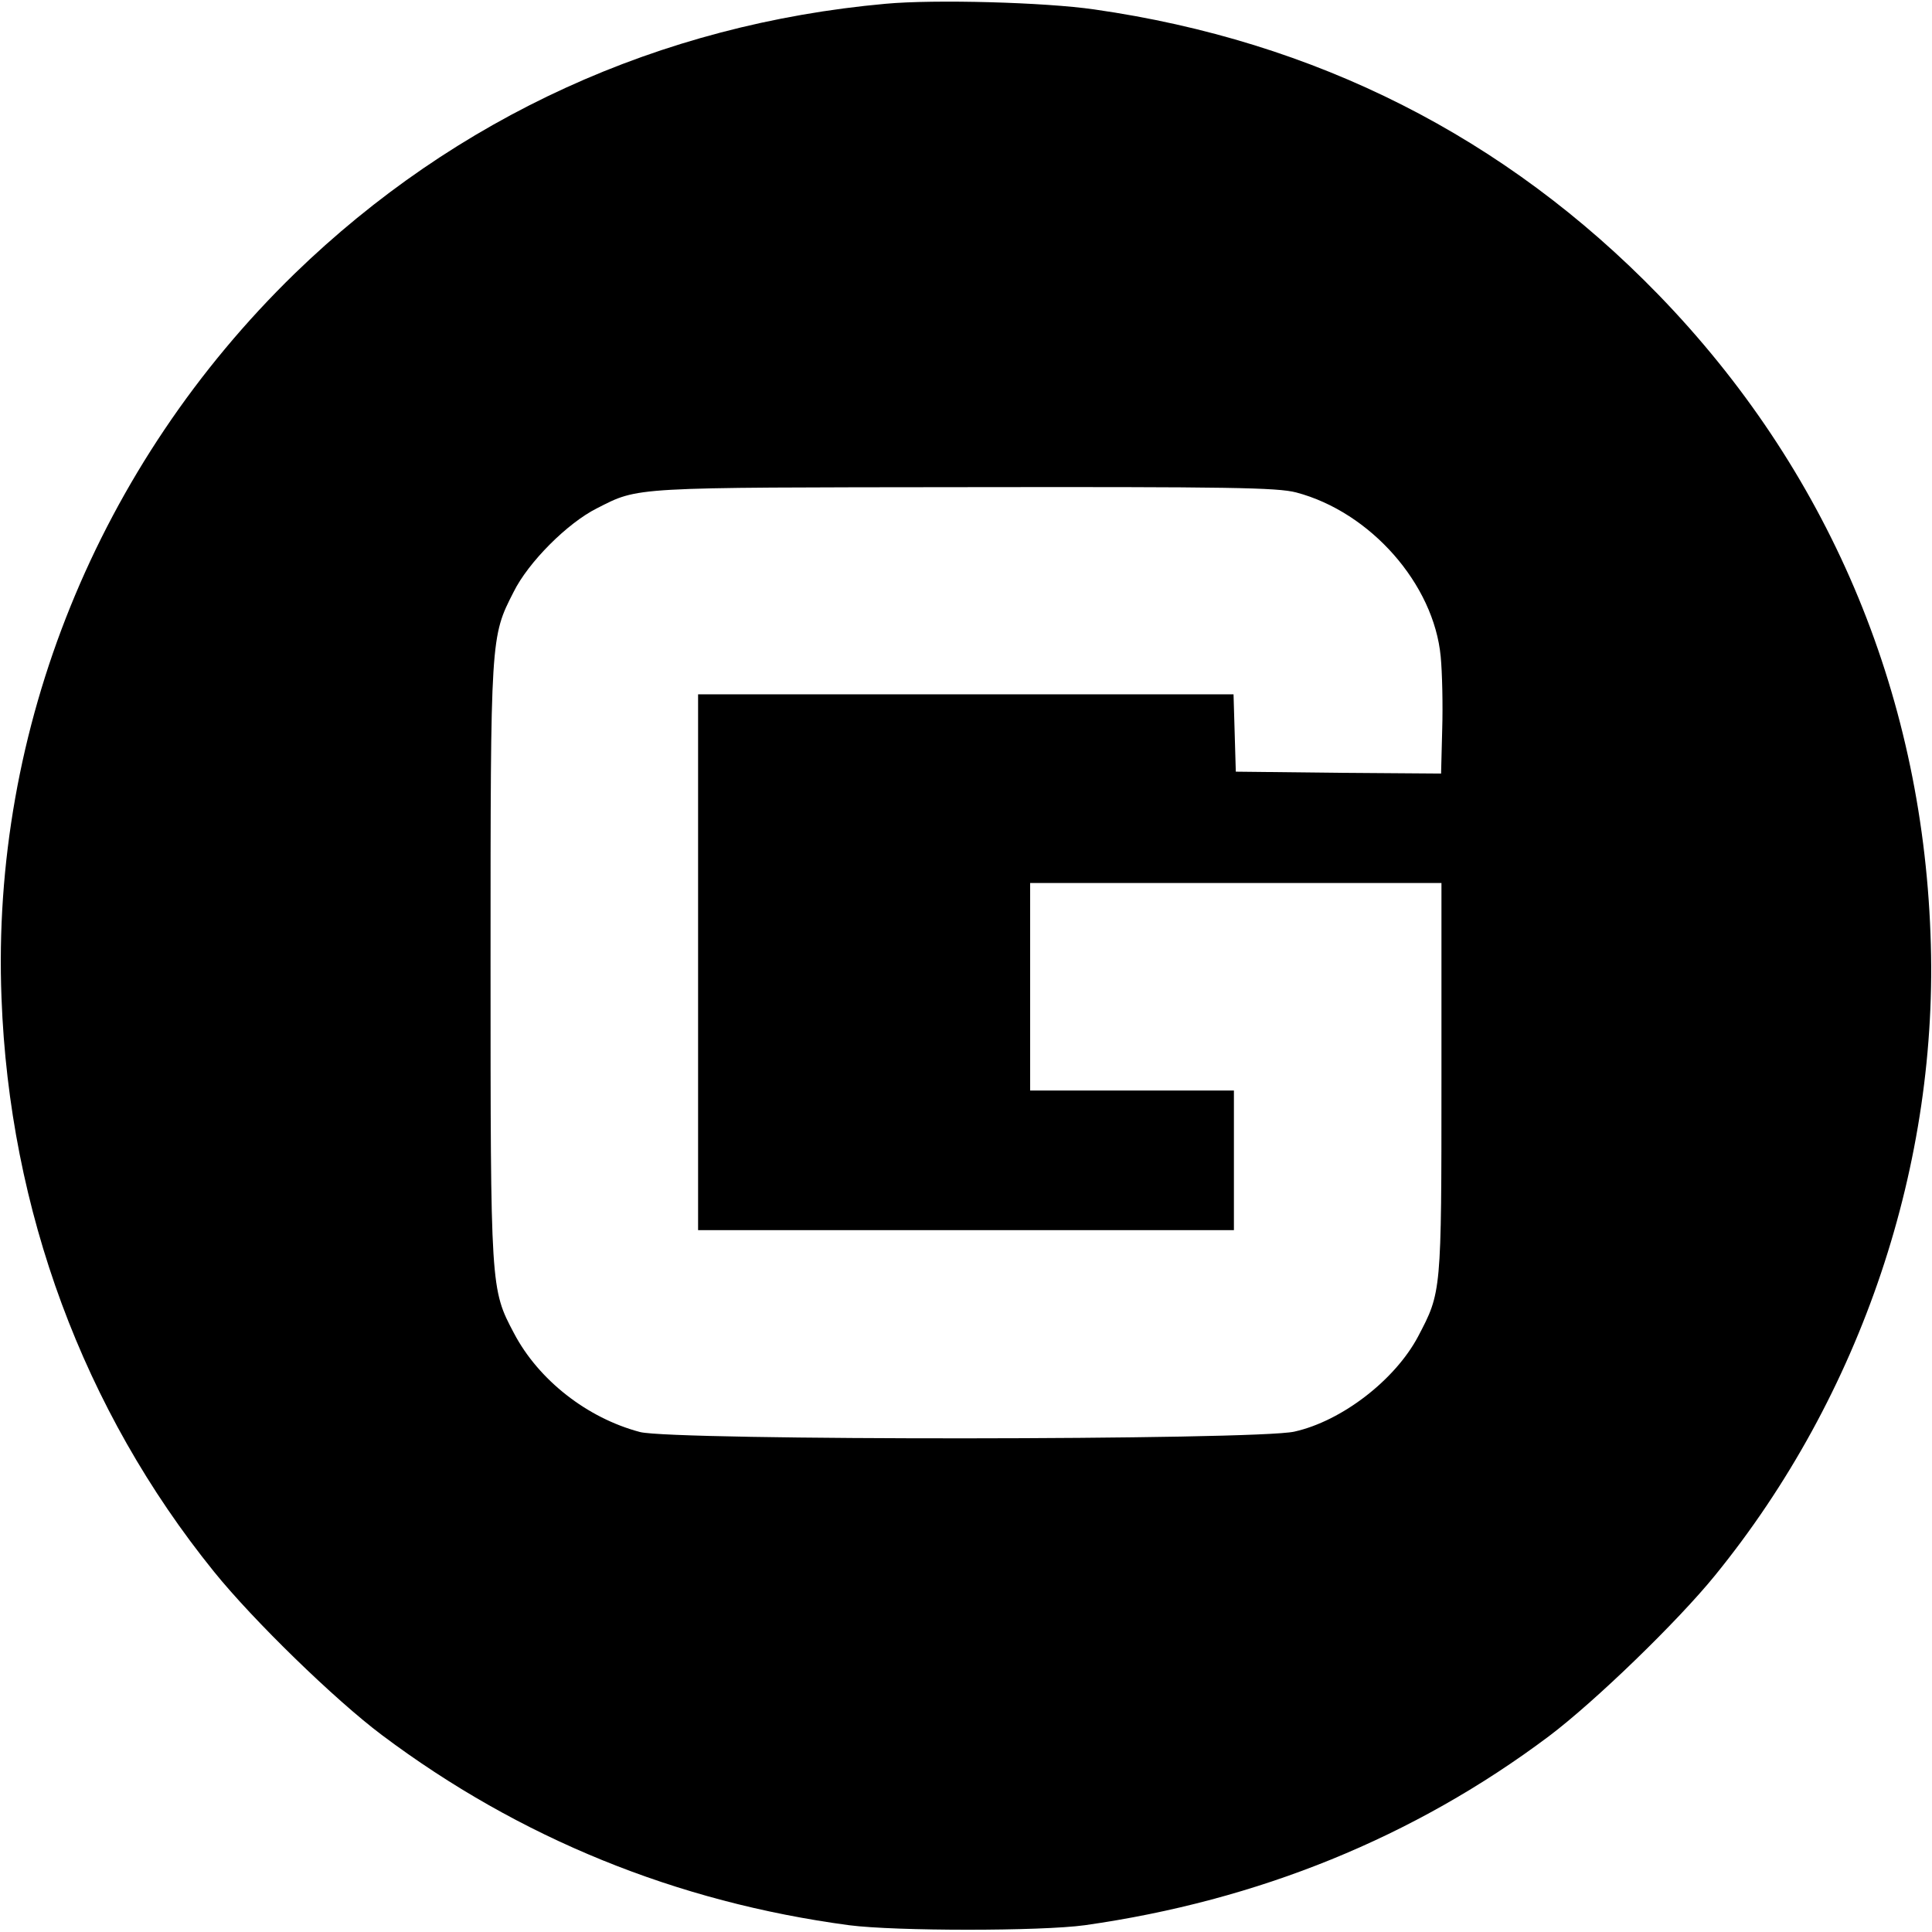
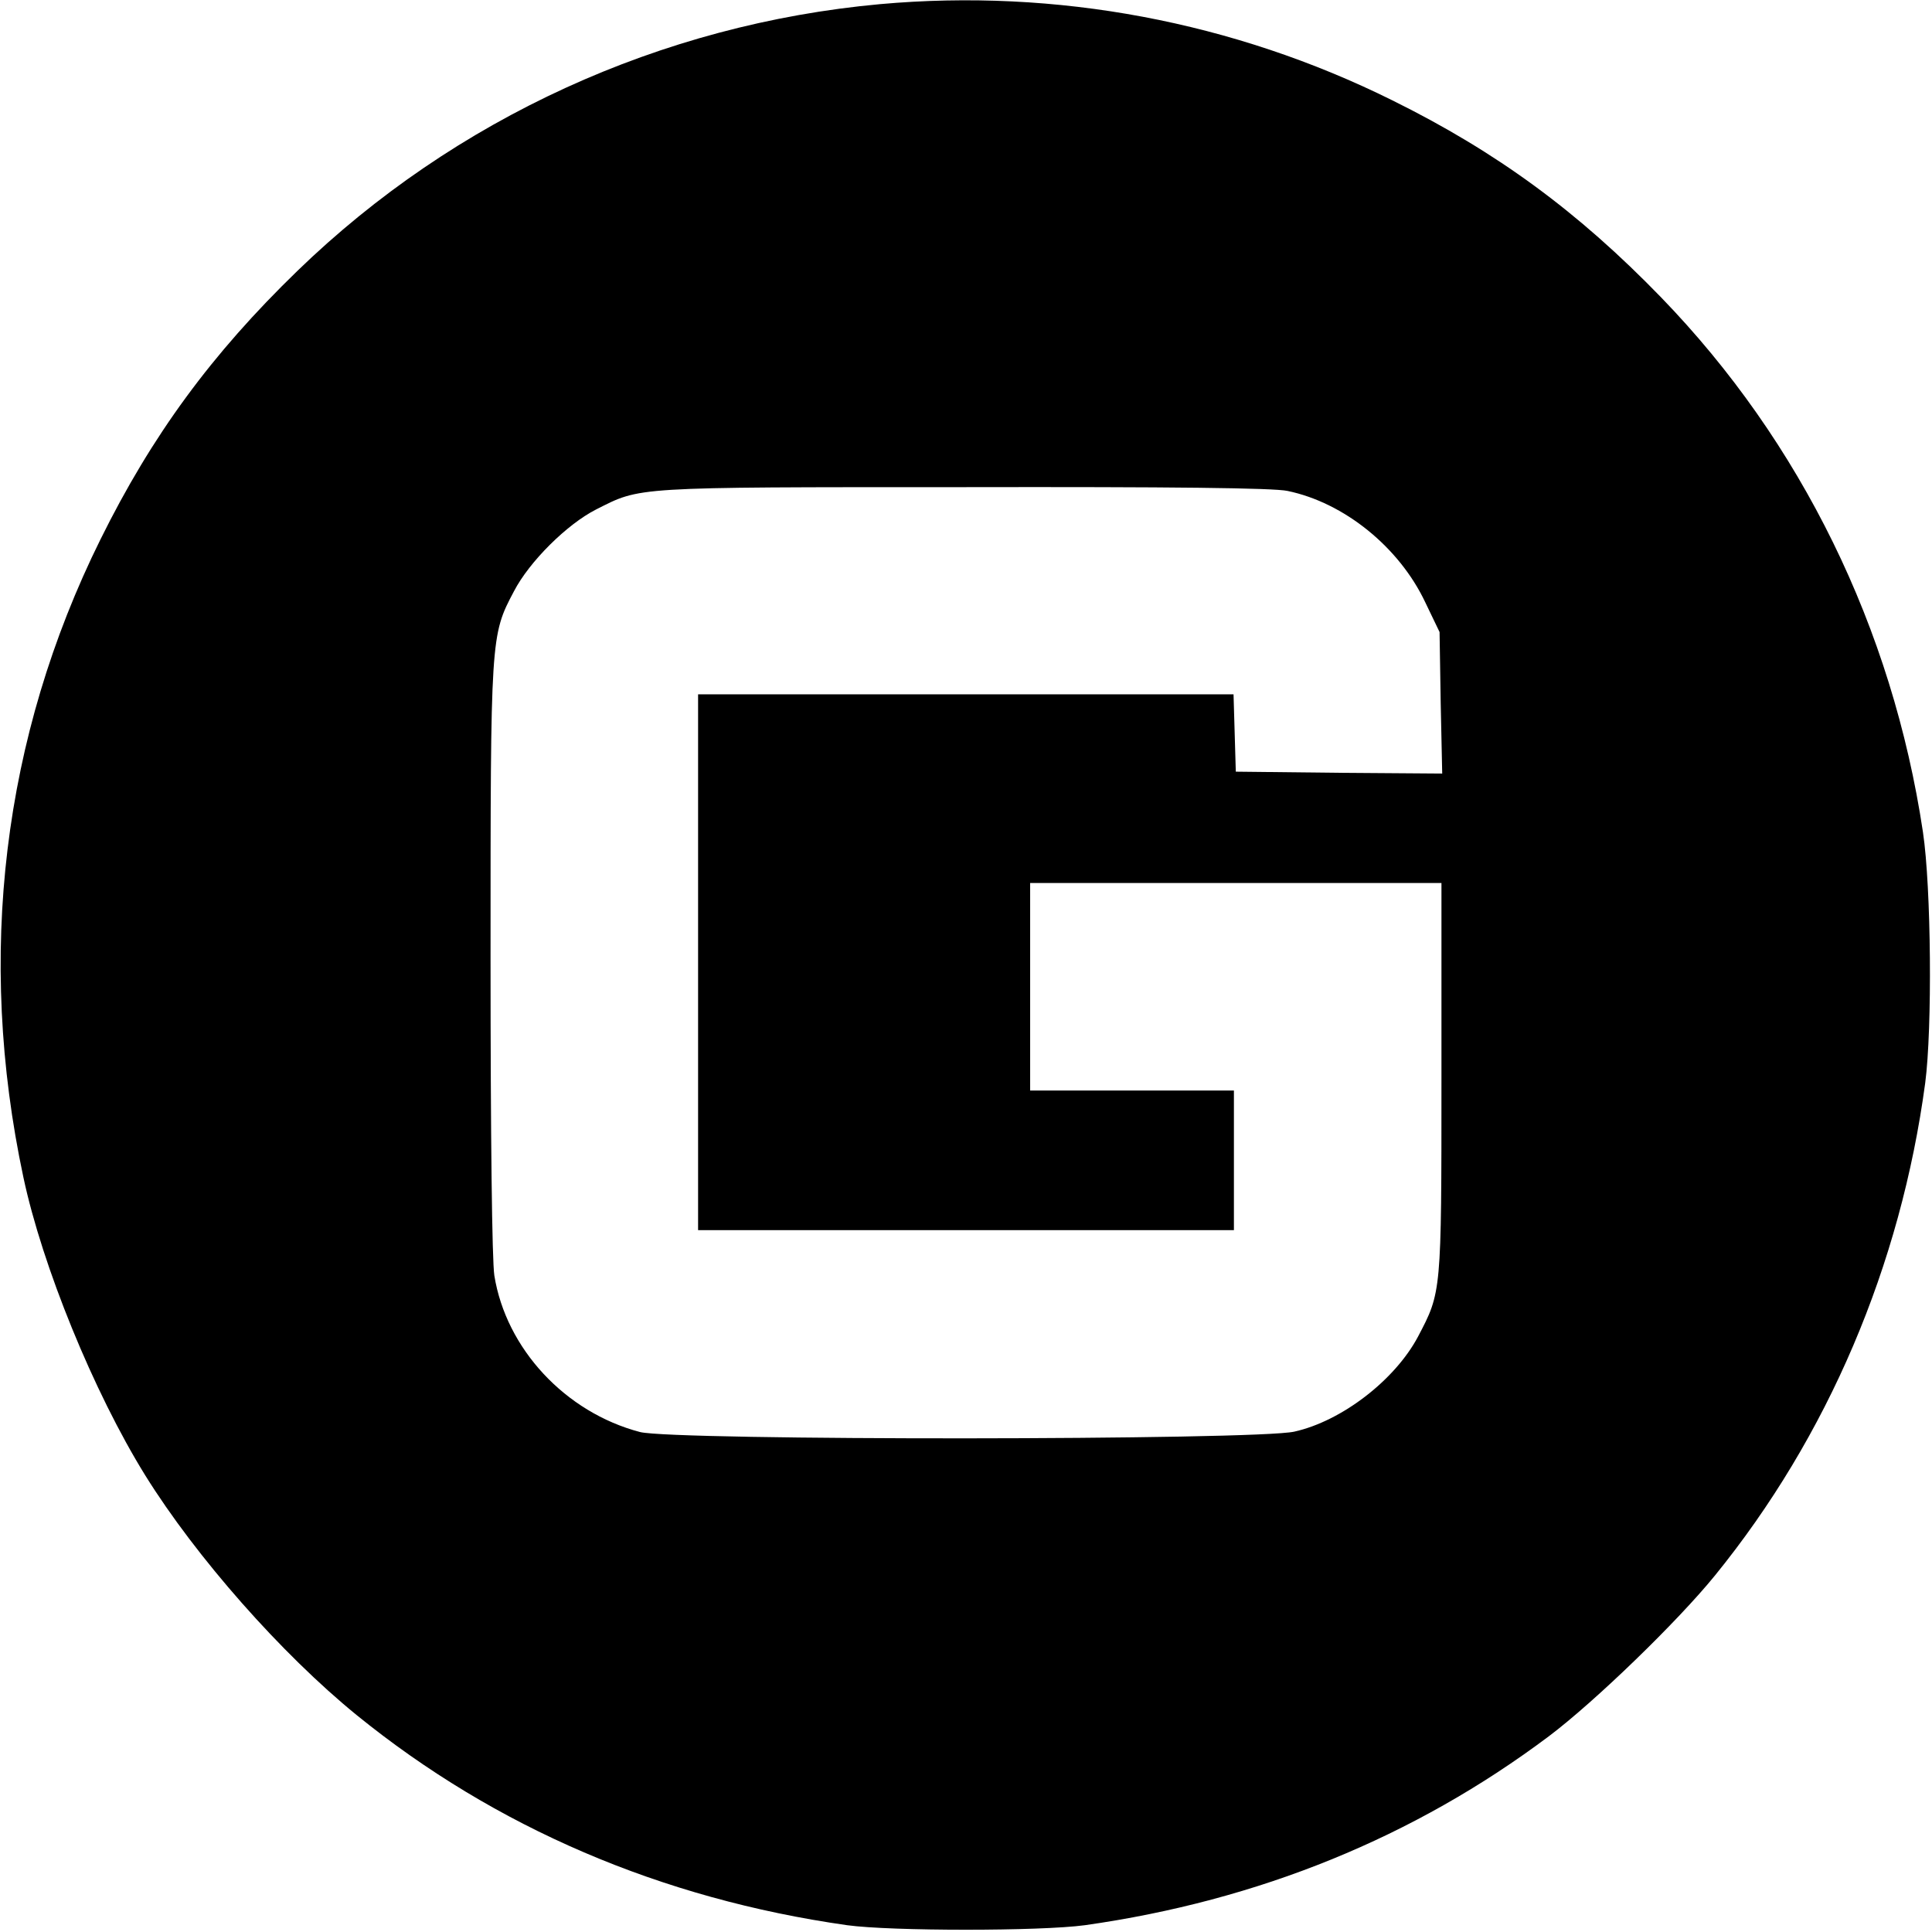
<svg xmlns="http://www.w3.org/2000/svg" version="1.0" width="512pt" height="512pt" viewBox="0 0 512 512" preserveAspectRatio="xMidYMid meet">
  <g transform="translate(0,512) scale(0.1,-0.1)" fill="#000000" stroke="none">
-     <path d="M2347 5110 c-599 -54 -1139 -301 -1566 -715 -521 -507 -805 -1206 -777 -1920 21 -562 217 -1092 563 -1520 104 -129 321 -340 445 -433 365 -274 782 -443 1238 -504 123 -16 509 -16 625 0 459 65 873 233 1230 501 122 92 341 304 440 426 388 477 595 1093 571 1700 -24 647 -274 1233 -721 1694 -406 418 -908 672 -1495 756 -131 19 -423 27 -553 15z m1088 -1295 c197 -52 365 -243 383 -435 4 -41 6 -128 4 -193 l-3 -117 -272 2 -272 3 -3 103 -3 102 -709 0 -710 0 0 -710 0 -710 710 0 710 0 0 185 0 185 -270 0 -270 0 0 275 0 275 545 0 545 0 0 -518 c0 -569 0 -566 -62 -684 -61 -115 -202 -224 -328 -252 -102 -23 -1645 -24 -1734 -1 -140 37 -269 138 -334 262 -62 117 -62 118 -62 983 0 862 0 862 61 981 39 79 143 183 221 222 112 57 87 55 973 56 707 1 829 -1 880 -14z" />
+     <path d="M2332 5109 c-580 -53 -1127 -303 -1544 -707 -227 -220 -385 -435 -522 -712 -259 -523 -329 -1103 -204 -1690 50 -235 186 -569 323 -790 135 -217 361 -473 560 -635 367 -298 807 -487 1300 -557 117 -16 512 -16 630 0 460 65 873 233 1230 501 122 92 341 304 440 426 299 368 492 821 557 1305 19 145 16 518 -6 665 -81 540 -323 1034 -694 1417 -220 227 -435 385 -712 522 -421 209 -891 297 -1358 255z m1080 -1290 c150 -31 296 -149 365 -295 l38 -79 3 -188 4 -187 -274 2 -273 3 -3 103 -3 102 -709 0 -710 0 0 -710 0 -710 710 0 710 0 0 185 0 185 -270 0 -270 0 0 275 0 275 545 0 545 0 0 -518 c0 -569 0 -566 -62 -684 -61 -115 -202 -224 -328 -252 -102 -23 -1645 -24 -1734 -1 -198 52 -355 221 -386 415 -6 40 -10 365 -10 840 0 854 0 856 62 973 41 79 141 178 218 217 119 60 92 59 972 59 553 1 824 -2 860 -10z" />
  </g>
</svg>
